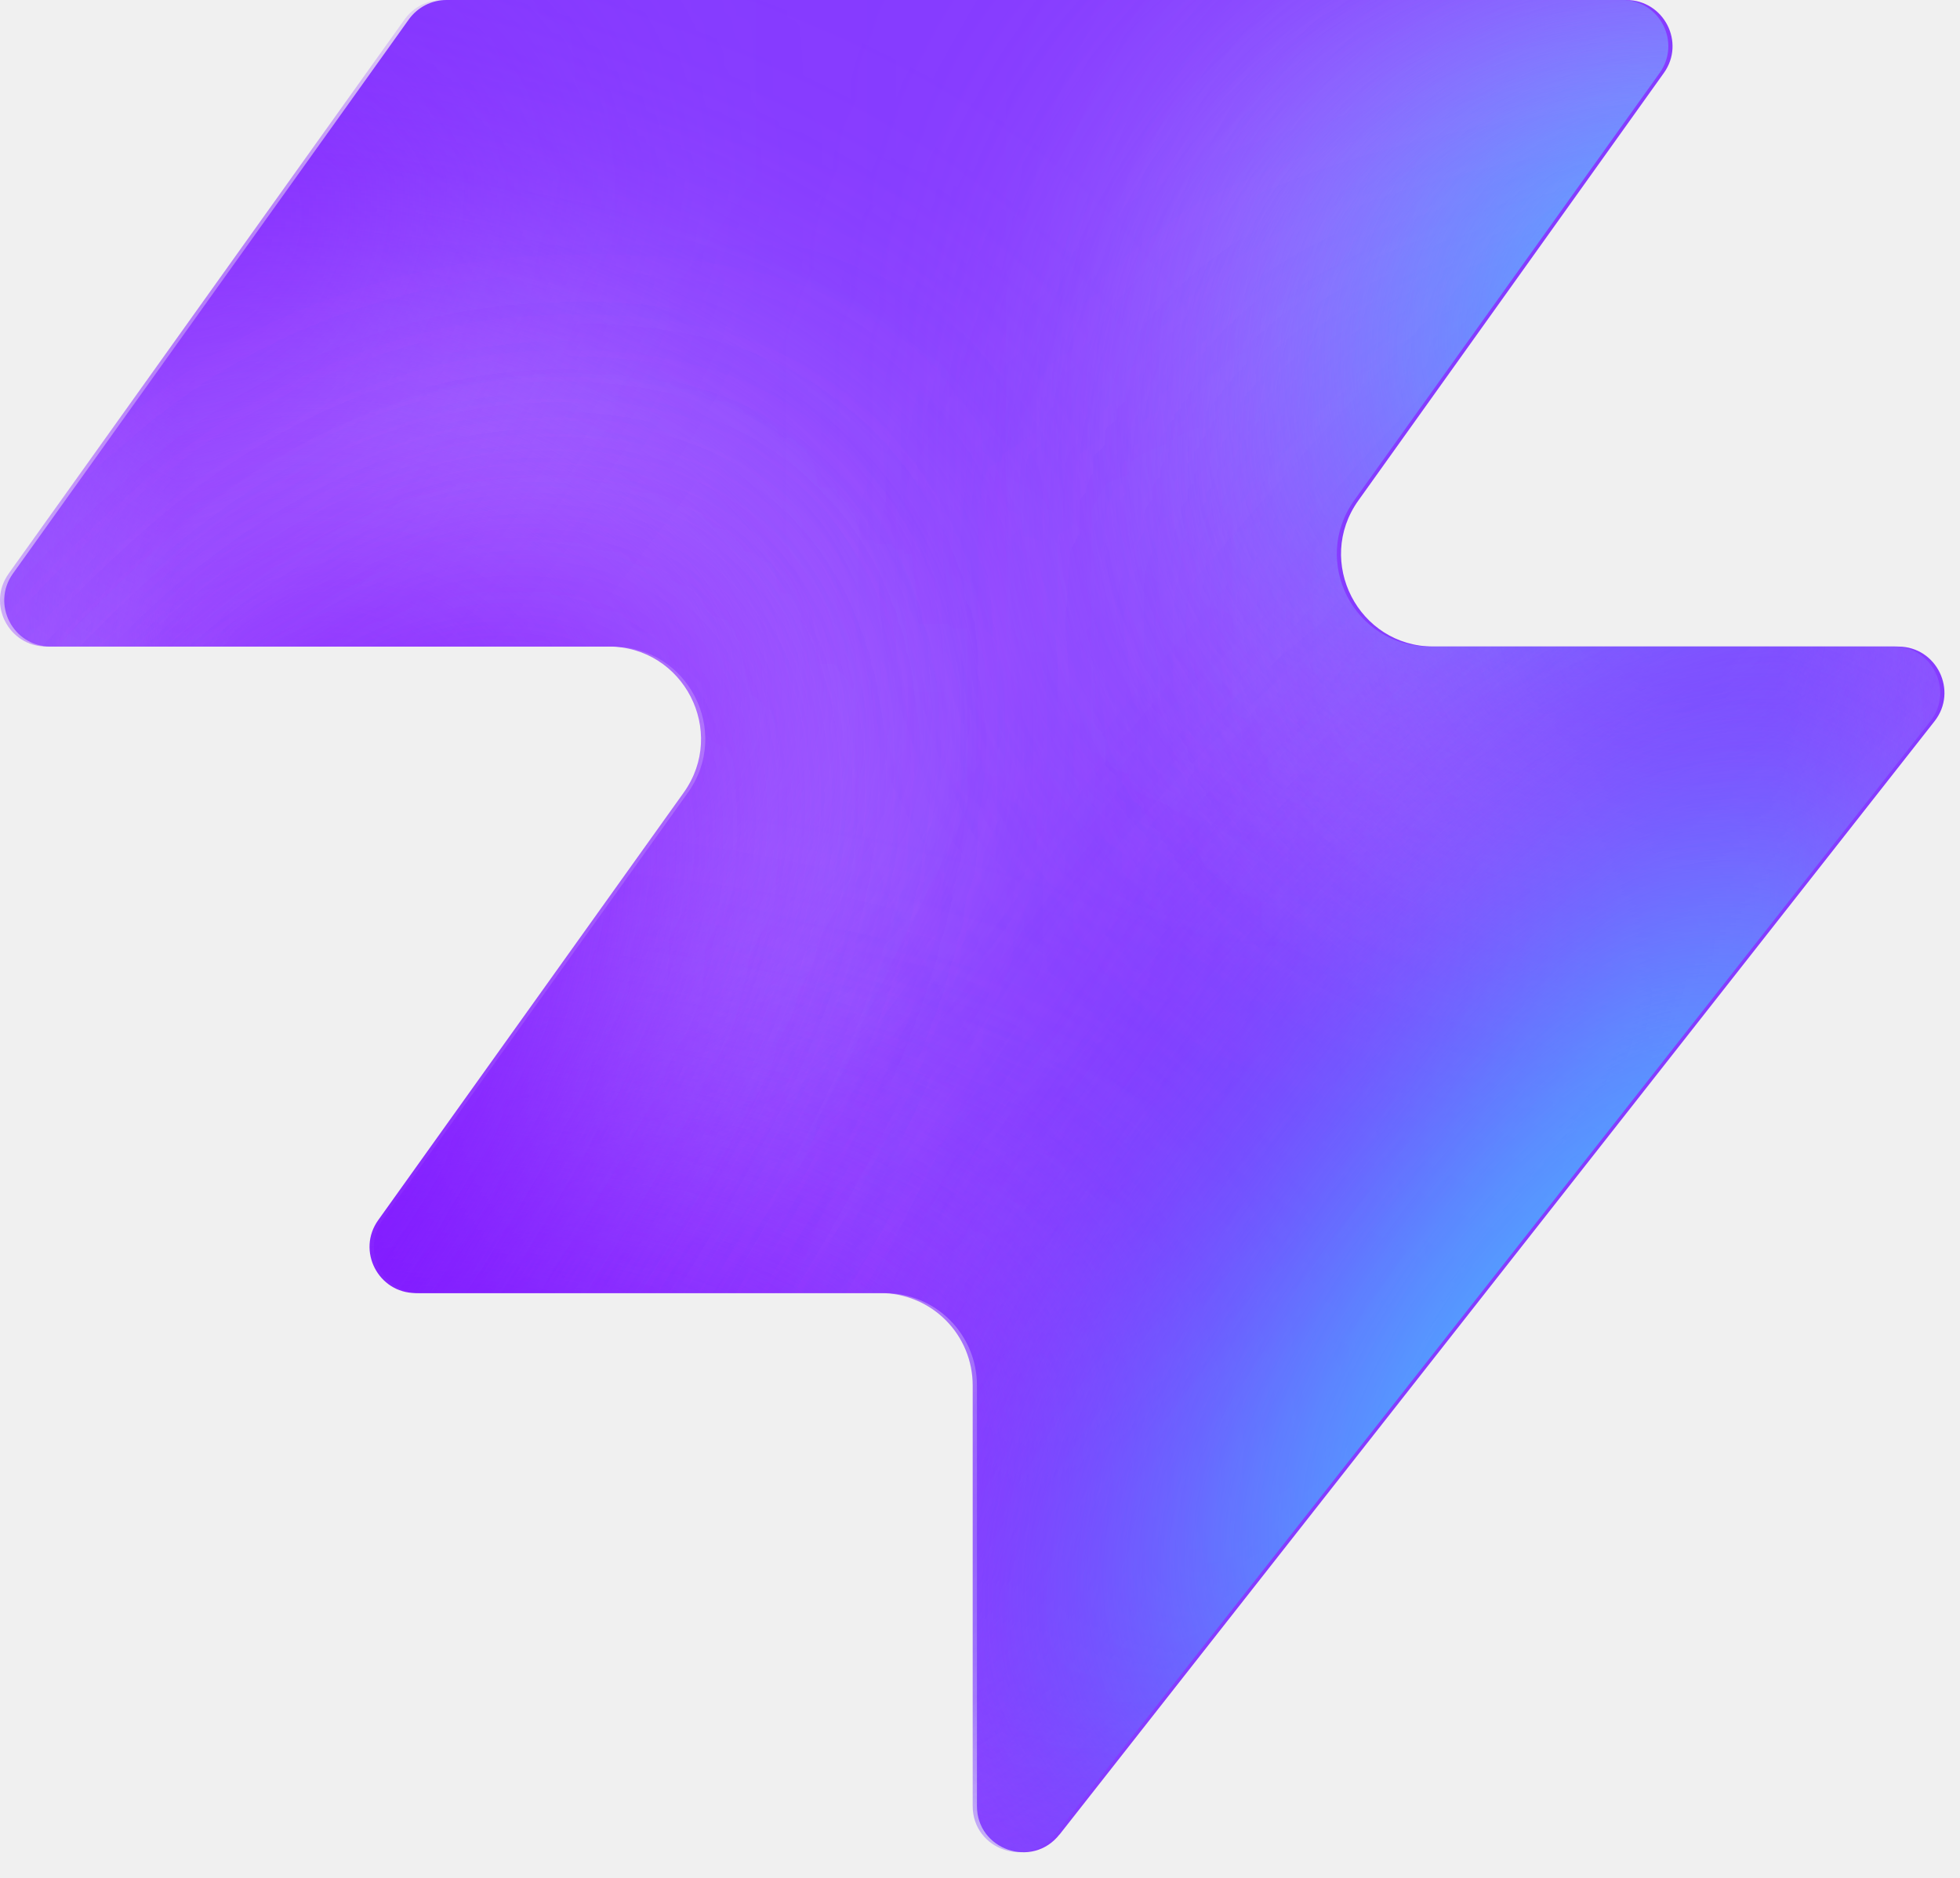
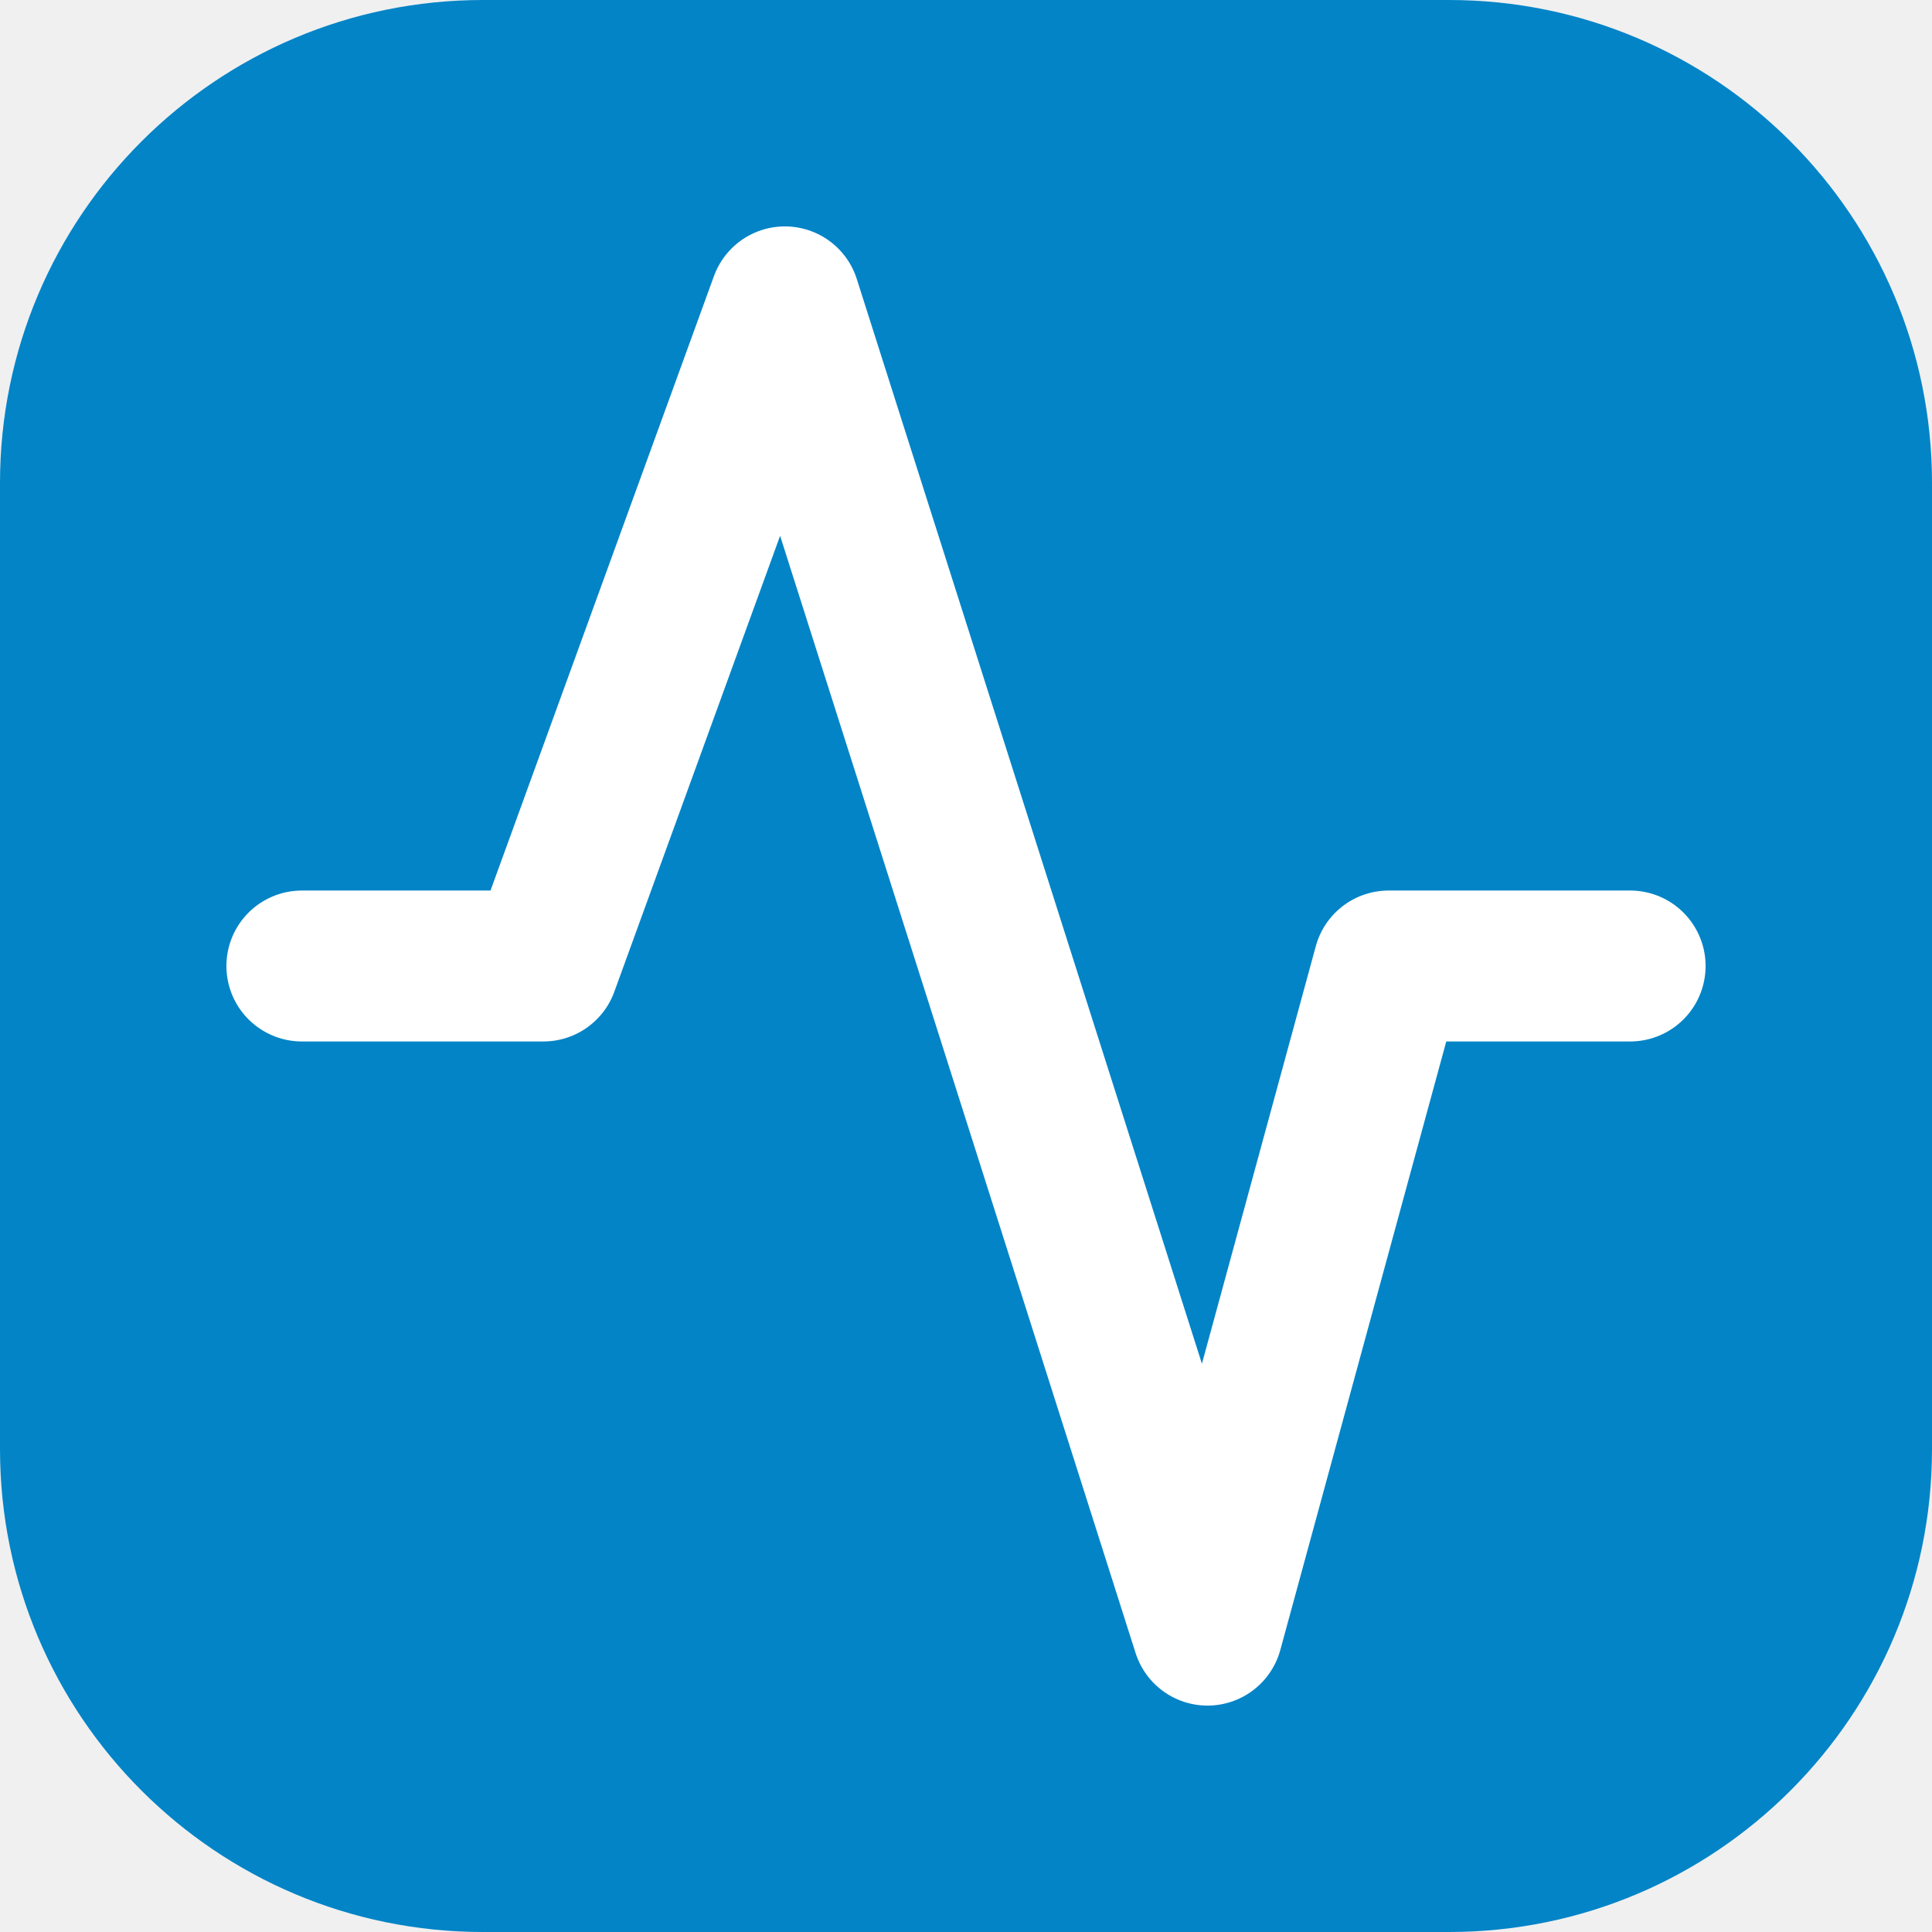
- <svg xmlns="http://www.w3.org/2000/svg" width="48" height="46" fill="none" viewBox="0 0 48 46">
-   <path fill="#863bff" d="M25.946 44.938c-.664.845-2.021.375-2.021-.698V33.937a2.26 2.26 0 0 0-2.262-2.262H10.287c-.92 0-1.456-1.04-.92-1.788l7.48-10.471c1.07-1.497 0-3.578-1.842-3.578H1.237c-.92 0-1.456-1.04-.92-1.788L10.013.474c.214-.297.556-.474.92-.474h28.894c.92 0 1.456 1.04.92 1.788l-7.48 10.471c-1.07 1.498 0 3.579 1.842 3.579h11.377c.943 0 1.473 1.088.89 1.83L25.947 44.94z" style="fill:#863bff;fill:color(display-p3 .525 .23 1);fill-opacity:1" />
-   <mask id="a" width="48" height="46" x="0" y="0" maskUnits="userSpaceOnUse" style="mask-type:alpha">
-     <path fill="#000" d="M25.842 44.938c-.664.844-2.021.375-2.021-.698V33.937a2.26 2.26 0 0 0-2.262-2.262H10.183c-.92 0-1.456-1.04-.92-1.788l7.48-10.471c1.07-1.498 0-3.579-1.842-3.579H1.133c-.92 0-1.456-1.04-.92-1.787L9.91.473c.214-.297.556-.474.92-.474h28.894c.92 0 1.456 1.04.92 1.788l-7.48 10.471c-1.07 1.498 0 3.578 1.842 3.578h11.377c.943 0 1.473 1.088.89 1.832L25.843 44.94z" style="fill:#000;fill-opacity:1" />
-   </mask>
-   <g mask="url(#a)">
-     <g filter="url(#b)">
-       <ellipse cx="5.508" cy="14.704" fill="#ede6ff" rx="5.508" ry="14.704" style="fill:#ede6ff;fill:color(display-p3 .927 .903 1);fill-opacity:1" transform="matrix(.00324 1 1 -.00324 -4.47 31.516)" />
-     </g>
-     <g filter="url(#c)">
-       <ellipse cx="10.399" cy="29.851" fill="#ede6ff" rx="10.399" ry="29.851" style="fill:#ede6ff;fill:color(display-p3 .927 .903 1);fill-opacity:1" transform="matrix(.00324 1 1 -.00324 -39.328 7.883)" />
-     </g>
-     <g filter="url(#d)">
-       <ellipse cx="5.508" cy="30.487" fill="#7e14ff" rx="5.508" ry="30.487" style="fill:#7e14ff;fill:color(display-p3 .492 .077 1);fill-opacity:1" transform="rotate(89.814 -25.913 -14.639)scale(1 -1)" />
-     </g>
-     <g filter="url(#e)">
-       <ellipse cx="5.508" cy="30.599" fill="#7e14ff" rx="5.508" ry="30.599" style="fill:#7e14ff;fill:color(display-p3 .492 .077 1);fill-opacity:1" transform="rotate(89.814 -32.644 -3.334)scale(1 -1)" />
-     </g>
-     <g filter="url(#f)">
-       <ellipse cx="5.508" cy="30.599" fill="#7e14ff" rx="5.508" ry="30.599" style="fill:#7e14ff;fill:color(display-p3 .492 .077 1);fill-opacity:1" transform="matrix(.00324 1 1 -.00324 -34.34 30.47)" />
-     </g>
-     <g filter="url(#g)">
-       <ellipse cx="14.072" cy="22.078" fill="#ede6ff" rx="14.072" ry="22.078" style="fill:#ede6ff;fill:color(display-p3 .927 .903 1);fill-opacity:1" transform="rotate(93.35 24.506 48.493)scale(-1 1)" />
-     </g>
-     <g filter="url(#h)">
-       <ellipse cx="3.47" cy="21.501" fill="#7e14ff" rx="3.47" ry="21.501" style="fill:#7e14ff;fill:color(display-p3 .492 .077 1);fill-opacity:1" transform="rotate(89.009 28.708 47.59)scale(-1 1)" />
-     </g>
-     <g filter="url(#i)">
-       <ellipse cx="3.47" cy="21.501" fill="#7e14ff" rx="3.47" ry="21.501" style="fill:#7e14ff;fill:color(display-p3 .492 .077 1);fill-opacity:1" transform="rotate(89.009 28.708 47.59)scale(-1 1)" />
-     </g>
-     <g filter="url(#j)">
-       <ellipse cx=".387" cy="8.972" fill="#7e14ff" rx="4.407" ry="29.108" style="fill:#7e14ff;fill:color(display-p3 .492 .077 1);fill-opacity:1" transform="rotate(39.51 .387 8.972)" />
-     </g>
-     <g filter="url(#k)">
-       <ellipse cx="47.523" cy="-6.092" fill="#7e14ff" rx="4.407" ry="29.108" style="fill:#7e14ff;fill:color(display-p3 .492 .077 1);fill-opacity:1" transform="rotate(37.892 47.523 -6.092)" />
-     </g>
-     <g filter="url(#l)">
-       <ellipse cx="41.412" cy="6.333" fill="#47bfff" rx="5.971" ry="9.665" style="fill:#47bfff;fill:color(display-p3 .28 .748 1);fill-opacity:1" transform="rotate(37.892 41.412 6.333)" />
-     </g>
-     <g filter="url(#m)">
-       <ellipse cx="-1.879" cy="38.332" fill="#7e14ff" rx="4.407" ry="29.108" style="fill:#7e14ff;fill:color(display-p3 .492 .077 1);fill-opacity:1" transform="rotate(37.892 -1.88 38.332)" />
-     </g>
-     <g filter="url(#n)">
-       <ellipse cx="-1.879" cy="38.332" fill="#7e14ff" rx="4.407" ry="29.108" style="fill:#7e14ff;fill:color(display-p3 .492 .077 1);fill-opacity:1" transform="rotate(37.892 -1.88 38.332)" />
-     </g>
-     <g filter="url(#o)">
-       <ellipse cx="35.651" cy="29.907" fill="#7e14ff" rx="4.407" ry="29.108" style="fill:#7e14ff;fill:color(display-p3 .492 .077 1);fill-opacity:1" transform="rotate(37.892 35.651 29.907)" />
-     </g>
-     <g filter="url(#p)">
-       <ellipse cx="38.418" cy="32.4" fill="#47bfff" rx="5.971" ry="15.297" style="fill:#47bfff;fill:color(display-p3 .28 .748 1);fill-opacity:1" transform="rotate(37.892 38.418 32.4)" />
-     </g>
-   </g>
-   <defs>
-     <filter id="b" width="60.045" height="41.654" x="-19.77" y="16.149" color-interpolation-filters="sRGB" filterUnits="userSpaceOnUse">
-       <feFlood flood-opacity="0" result="BackgroundImageFix" />
-       <feBlend in="SourceGraphic" in2="BackgroundImageFix" result="shape" />
-       <feGaussianBlur result="effect1_foregroundBlur_2002_17158" stdDeviation="7.659" />
-     </filter>
-     <filter id="c" width="90.34" height="51.437" x="-54.613" y="-7.533" color-interpolation-filters="sRGB" filterUnits="userSpaceOnUse">
-       <feFlood flood-opacity="0" result="BackgroundImageFix" />
-       <feBlend in="SourceGraphic" in2="BackgroundImageFix" result="shape" />
-       <feGaussianBlur result="effect1_foregroundBlur_2002_17158" stdDeviation="7.659" />
-     </filter>
-     <filter id="d" width="79.355" height="29.4" x="-49.64" y="2.03" color-interpolation-filters="sRGB" filterUnits="userSpaceOnUse">
-       <feFlood flood-opacity="0" result="BackgroundImageFix" />
-       <feBlend in="SourceGraphic" in2="BackgroundImageFix" result="shape" />
-       <feGaussianBlur result="effect1_foregroundBlur_2002_17158" stdDeviation="4.596" />
-     </filter>
-     <filter id="e" width="79.579" height="29.4" x="-45.045" y="20.029" color-interpolation-filters="sRGB" filterUnits="userSpaceOnUse">
-       <feFlood flood-opacity="0" result="BackgroundImageFix" />
-       <feBlend in="SourceGraphic" in2="BackgroundImageFix" result="shape" />
-       <feGaussianBlur result="effect1_foregroundBlur_2002_17158" stdDeviation="4.596" />
-     </filter>
-     <filter id="f" width="79.579" height="29.4" x="-43.513" y="21.178" color-interpolation-filters="sRGB" filterUnits="userSpaceOnUse">
-       <feFlood flood-opacity="0" result="BackgroundImageFix" />
-       <feBlend in="SourceGraphic" in2="BackgroundImageFix" result="shape" />
-       <feGaussianBlur result="effect1_foregroundBlur_2002_17158" stdDeviation="4.596" />
-     </filter>
-     <filter id="g" width="74.749" height="58.852" x="15.756" y="-17.901" color-interpolation-filters="sRGB" filterUnits="userSpaceOnUse">
-       <feFlood flood-opacity="0" result="BackgroundImageFix" />
-       <feBlend in="SourceGraphic" in2="BackgroundImageFix" result="shape" />
-       <feGaussianBlur result="effect1_foregroundBlur_2002_17158" stdDeviation="7.659" />
-     </filter>
-     <filter id="h" width="61.377" height="25.362" x="23.548" y="2.284" color-interpolation-filters="sRGB" filterUnits="userSpaceOnUse">
-       <feFlood flood-opacity="0" result="BackgroundImageFix" />
-       <feBlend in="SourceGraphic" in2="BackgroundImageFix" result="shape" />
-       <feGaussianBlur result="effect1_foregroundBlur_2002_17158" stdDeviation="4.596" />
-     </filter>
-     <filter id="i" width="61.377" height="25.362" x="23.548" y="2.284" color-interpolation-filters="sRGB" filterUnits="userSpaceOnUse">
-       <feFlood flood-opacity="0" result="BackgroundImageFix" />
-       <feBlend in="SourceGraphic" in2="BackgroundImageFix" result="shape" />
-       <feGaussianBlur result="effect1_foregroundBlur_2002_17158" stdDeviation="4.596" />
-     </filter>
-     <filter id="j" width="56.045" height="63.649" x="-27.636" y="-22.853" color-interpolation-filters="sRGB" filterUnits="userSpaceOnUse">
-       <feFlood flood-opacity="0" result="BackgroundImageFix" />
-       <feBlend in="SourceGraphic" in2="BackgroundImageFix" result="shape" />
-       <feGaussianBlur result="effect1_foregroundBlur_2002_17158" stdDeviation="4.596" />
-     </filter>
-     <filter id="k" width="54.814" height="64.646" x="20.116" y="-38.415" color-interpolation-filters="sRGB" filterUnits="userSpaceOnUse">
-       <feFlood flood-opacity="0" result="BackgroundImageFix" />
-       <feBlend in="SourceGraphic" in2="BackgroundImageFix" result="shape" />
-       <feGaussianBlur result="effect1_foregroundBlur_2002_17158" stdDeviation="4.596" />
-     </filter>
-     <filter id="l" width="33.541" height="35.313" x="24.641" y="-11.323" color-interpolation-filters="sRGB" filterUnits="userSpaceOnUse">
-       <feFlood flood-opacity="0" result="BackgroundImageFix" />
-       <feBlend in="SourceGraphic" in2="BackgroundImageFix" result="shape" />
-       <feGaussianBlur result="effect1_foregroundBlur_2002_17158" stdDeviation="4.596" />
-     </filter>
-     <filter id="m" width="54.814" height="64.646" x="-29.286" y="6.009" color-interpolation-filters="sRGB" filterUnits="userSpaceOnUse">
-       <feFlood flood-opacity="0" result="BackgroundImageFix" />
-       <feBlend in="SourceGraphic" in2="BackgroundImageFix" result="shape" />
-       <feGaussianBlur result="effect1_foregroundBlur_2002_17158" stdDeviation="4.596" />
-     </filter>
-     <filter id="n" width="54.814" height="64.646" x="-29.286" y="6.009" color-interpolation-filters="sRGB" filterUnits="userSpaceOnUse">
-       <feFlood flood-opacity="0" result="BackgroundImageFix" />
-       <feBlend in="SourceGraphic" in2="BackgroundImageFix" result="shape" />
-       <feGaussianBlur result="effect1_foregroundBlur_2002_17158" stdDeviation="4.596" />
-     </filter>
-     <filter id="o" width="54.814" height="64.646" x="8.244" y="-2.416" color-interpolation-filters="sRGB" filterUnits="userSpaceOnUse">
-       <feFlood flood-opacity="0" result="BackgroundImageFix" />
-       <feBlend in="SourceGraphic" in2="BackgroundImageFix" result="shape" />
-       <feGaussianBlur result="effect1_foregroundBlur_2002_17158" stdDeviation="4.596" />
-     </filter>
-     <filter id="p" width="39.409" height="43.623" x="18.713" y="10.588" color-interpolation-filters="sRGB" filterUnits="userSpaceOnUse">
-       <feFlood flood-opacity="0" result="BackgroundImageFix" />
-       <feBlend in="SourceGraphic" in2="BackgroundImageFix" result="shape" />
-       <feGaussianBlur result="effect1_foregroundBlur_2002_17158" stdDeviation="4.596" />
-     </filter>
-   </defs>
+ <svg xmlns="http://www.w3.org/2000/svg" viewBox="0 0 32 32" width="32" height="32" fill="none">
+   <rect width="32" height="32" rx="8" fill="#0284c7" />
+   <path d="M 5 16 H 9 L 13 5 L 20 27 L 23 16 H 27" stroke="#ffffff" stroke-width="2.5" stroke-linecap="round" stroke-linejoin="round" />
</svg>
